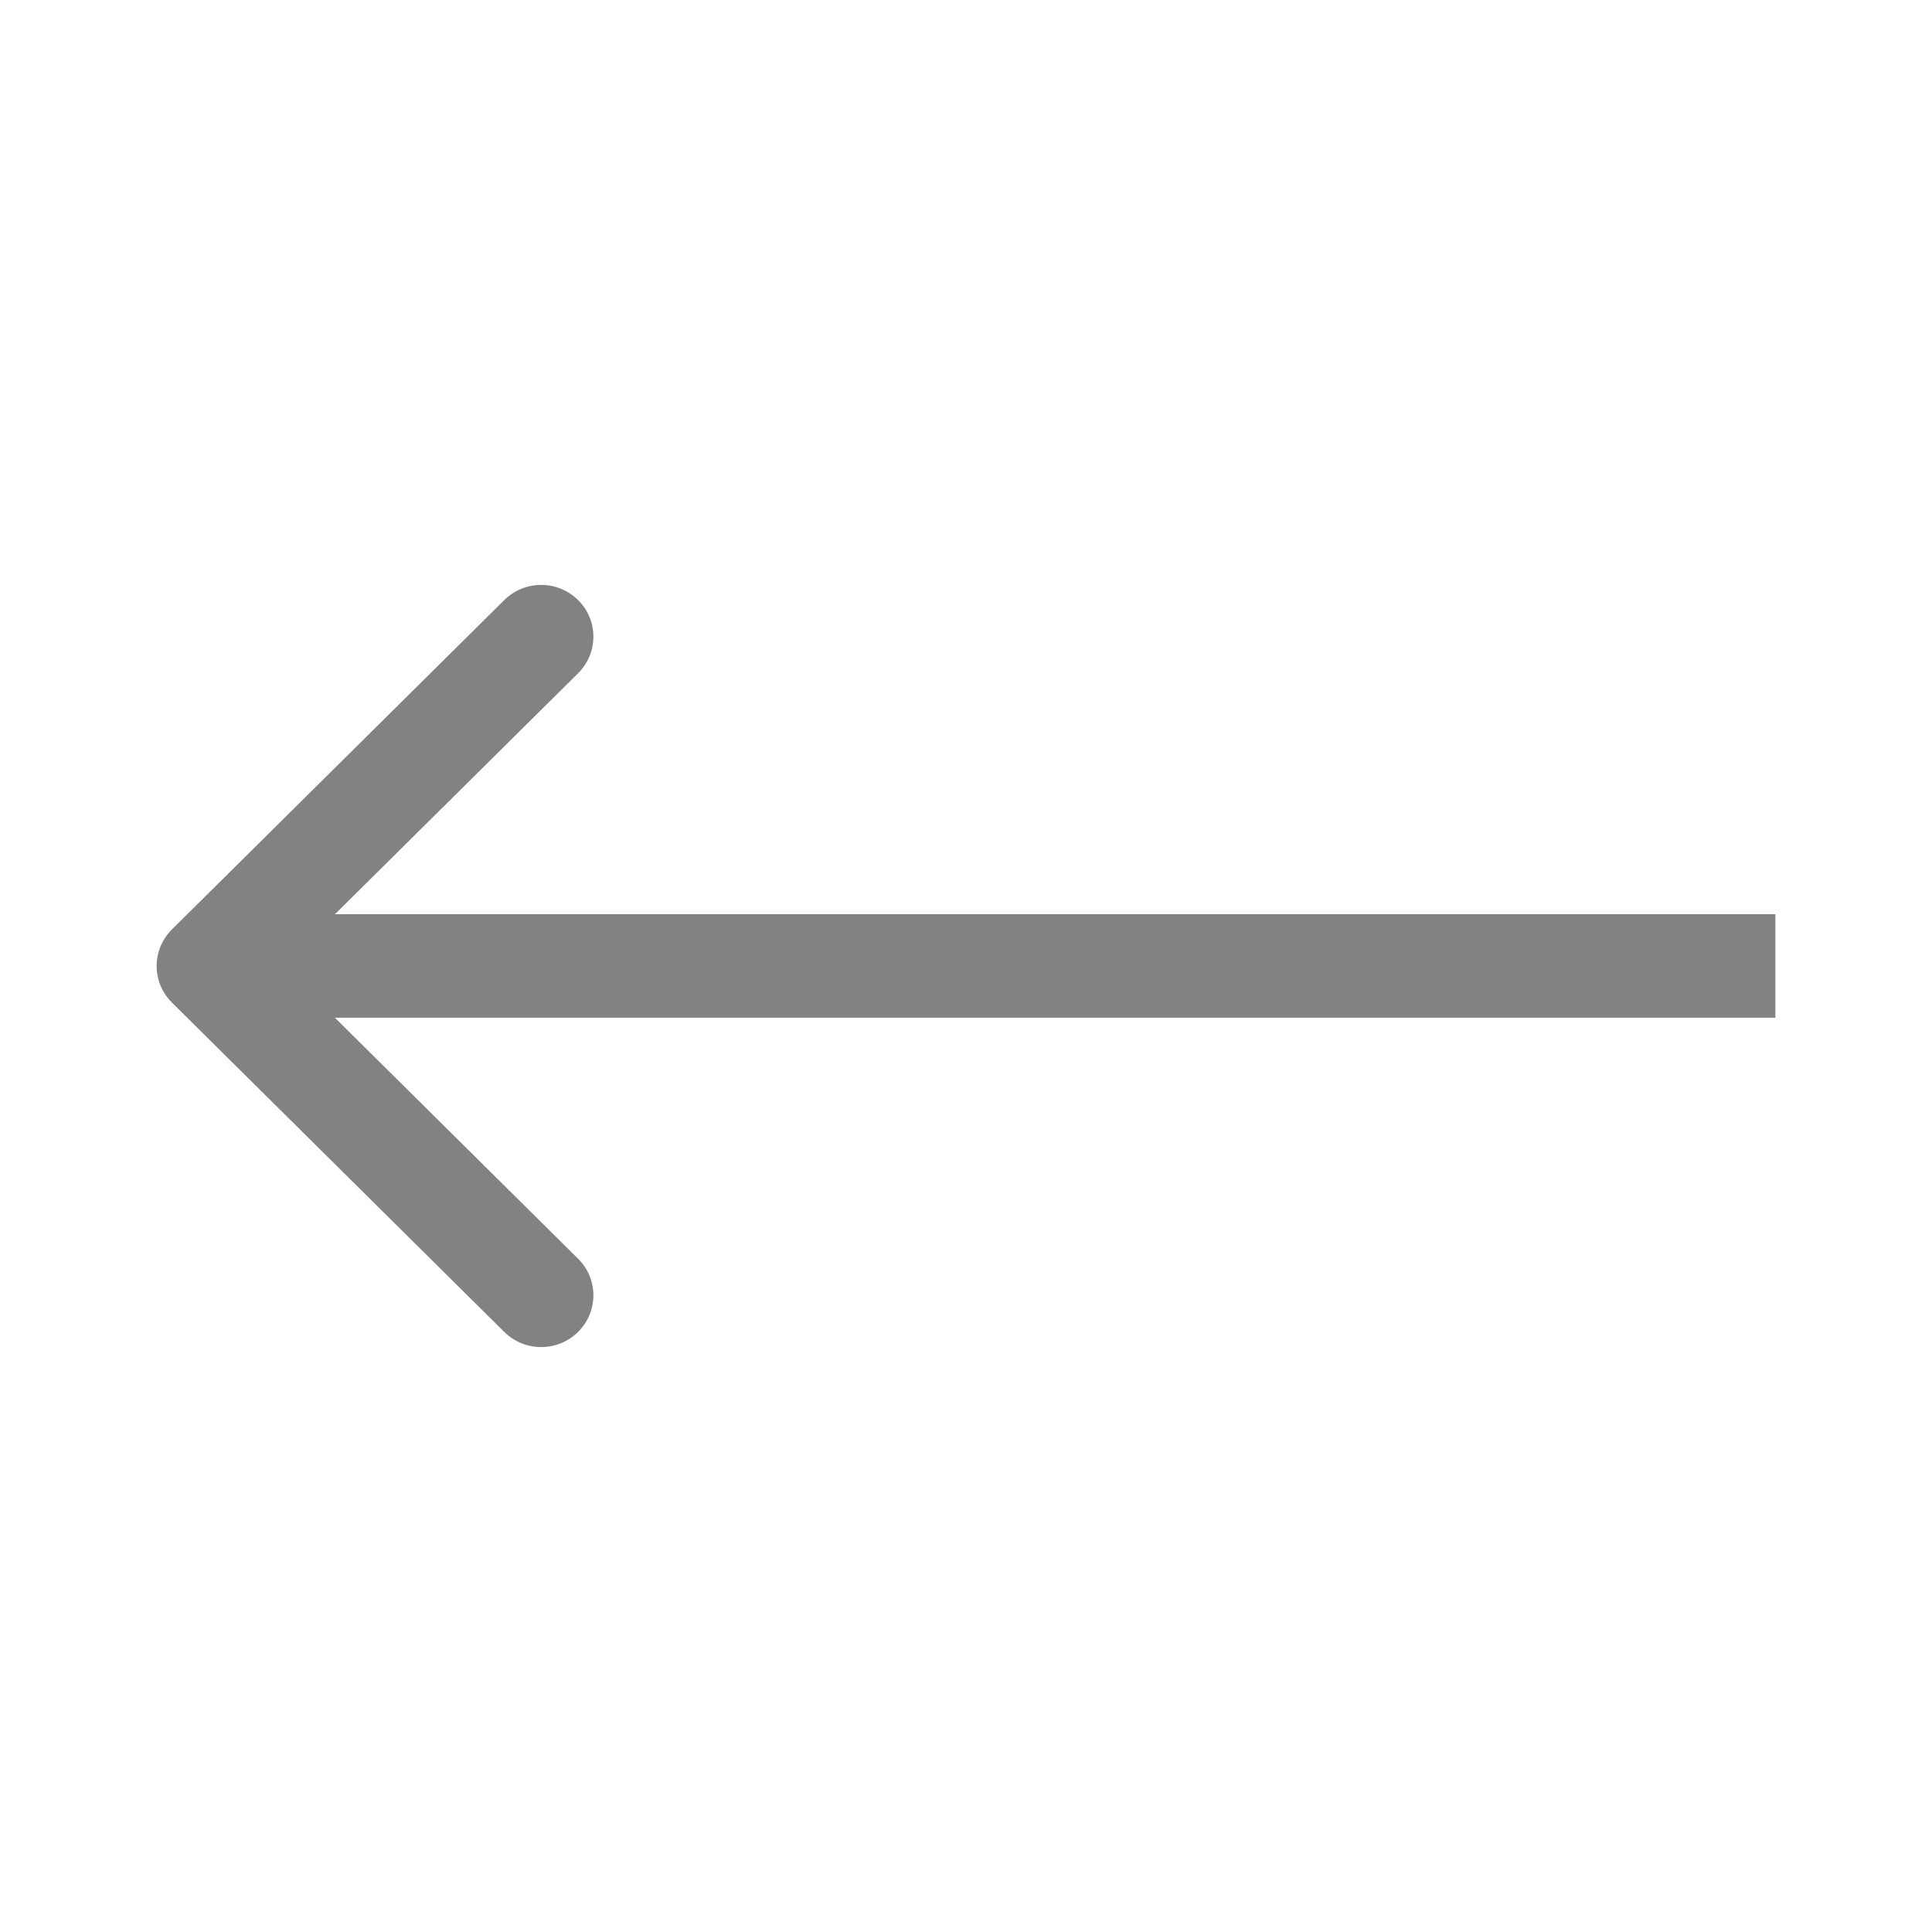
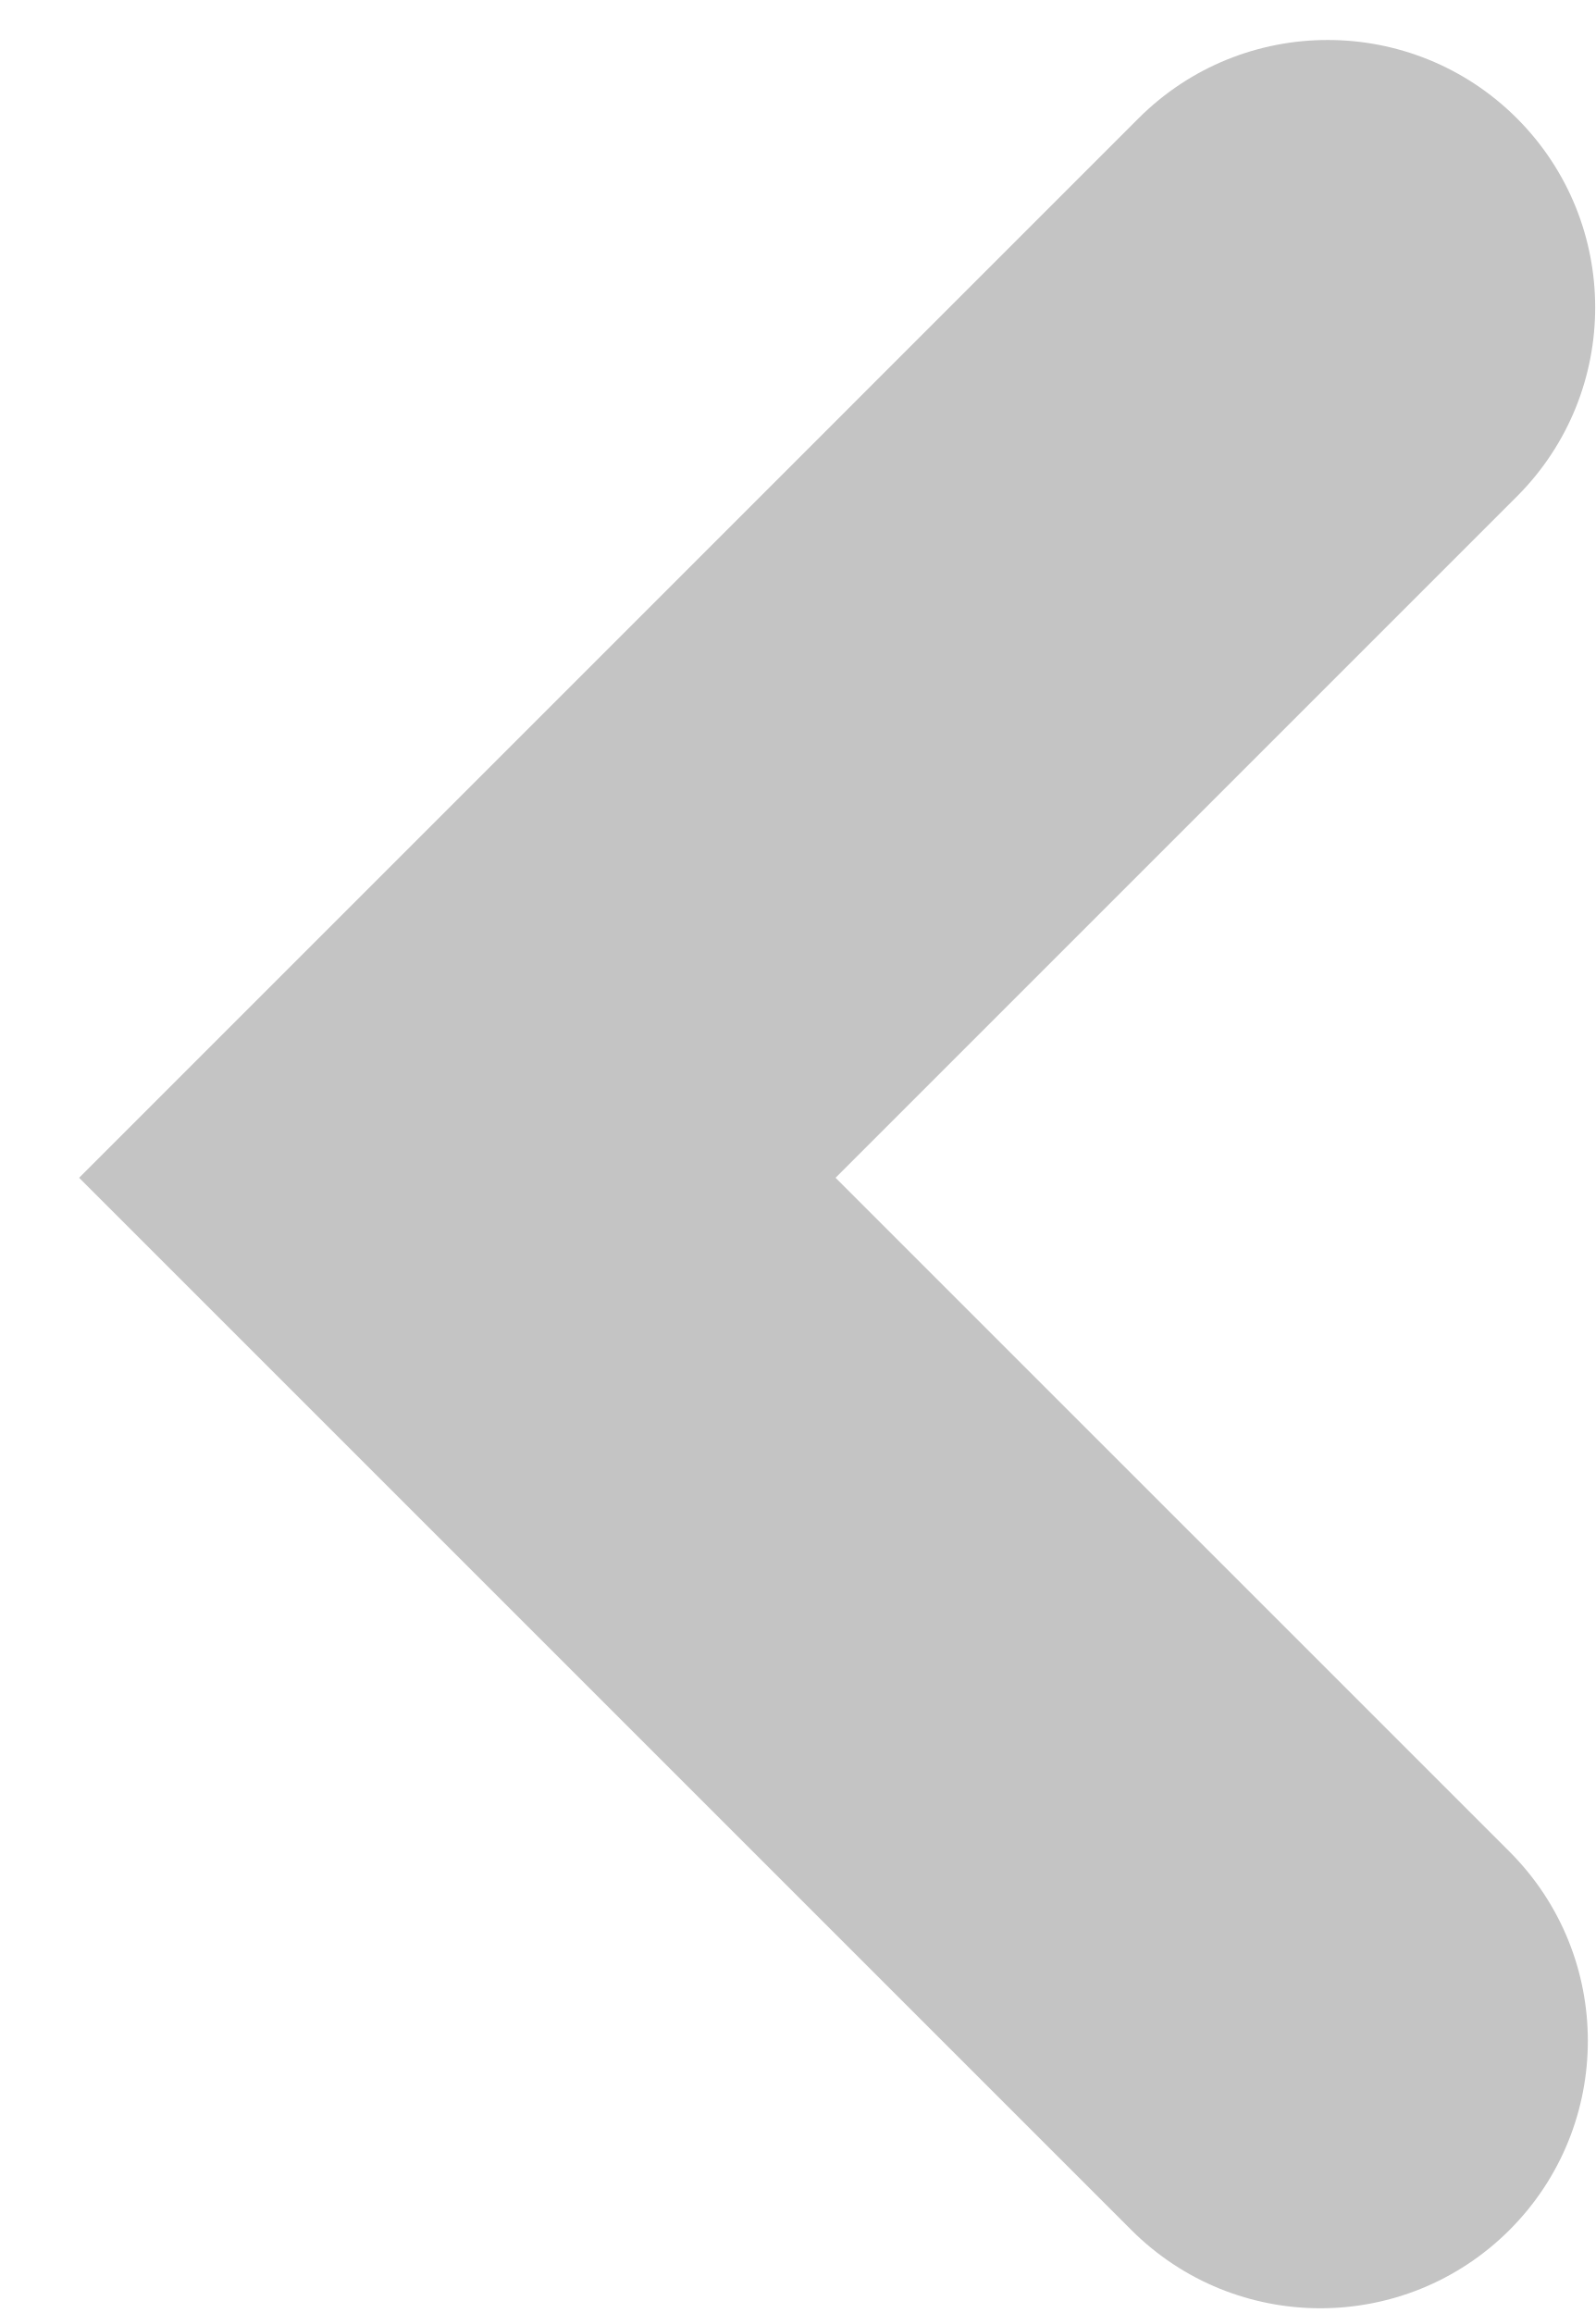
- <svg xmlns="http://www.w3.org/2000/svg" width="50" height="50" viewBox="0 0 50 50" fill="none">
-   <path d="M4.45 25.947C3.922 25.424 3.922 24.576 4.45 24.053L13.05 15.53C13.578 15.007 14.433 15.007 14.961 15.53C15.489 16.052 15.489 16.901 14.961 17.424L7.317 25L14.961 32.576C15.489 33.099 15.489 33.947 14.961 34.47C14.433 34.993 13.578 34.993 13.05 34.47L4.45 25.947ZM45.946 26.339H5.406V23.66H45.946V26.339Z" fill="#828282" />
+ <svg xmlns="http://www.w3.org/2000/svg" width="20" height="29" viewBox="0 0 20 29" fill="none">
+   <path d="M10.476 14.767L18.926 23.216C20.235 24.526 20.235 26.649 18.926 27.959C17.616 29.268 15.493 29.268 14.184 27.959L0.992 14.767L14.275 1.483C15.585 0.174 17.708 0.174 19.018 1.483C20.327 2.793 20.327 4.916 19.018 6.225L10.476 14.767Z" fill="#C4C4C4" />
</svg>
